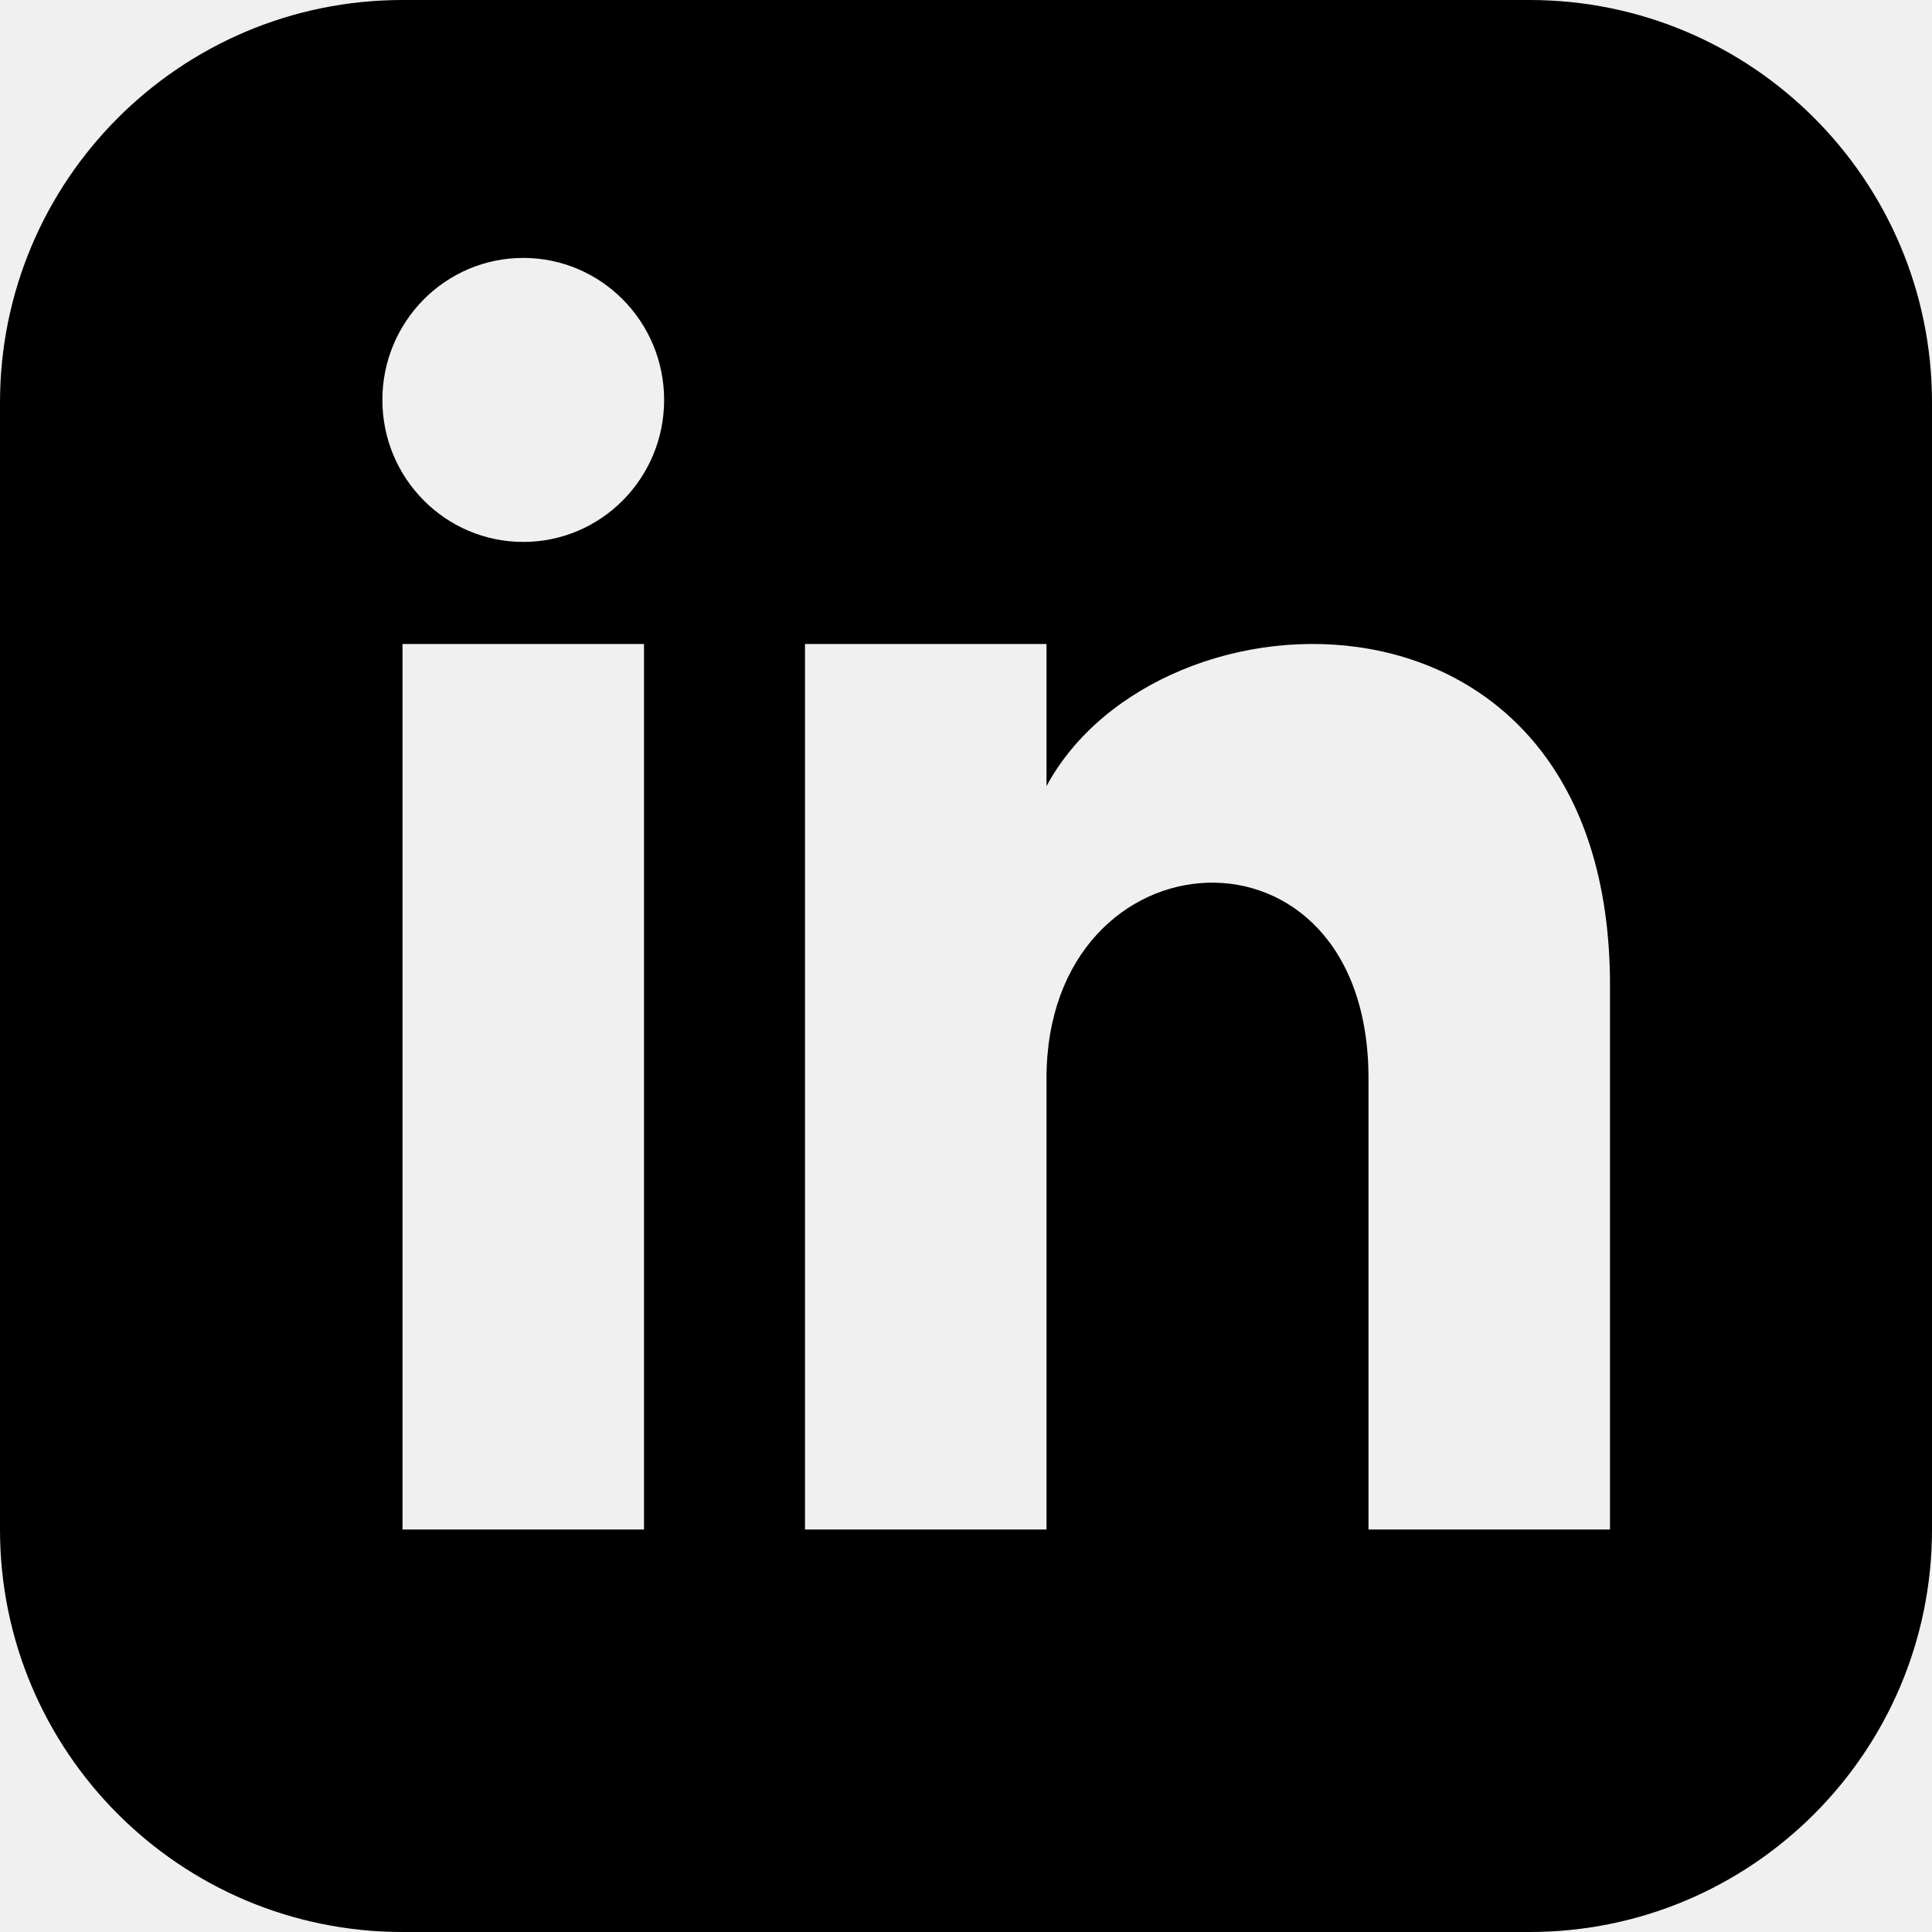
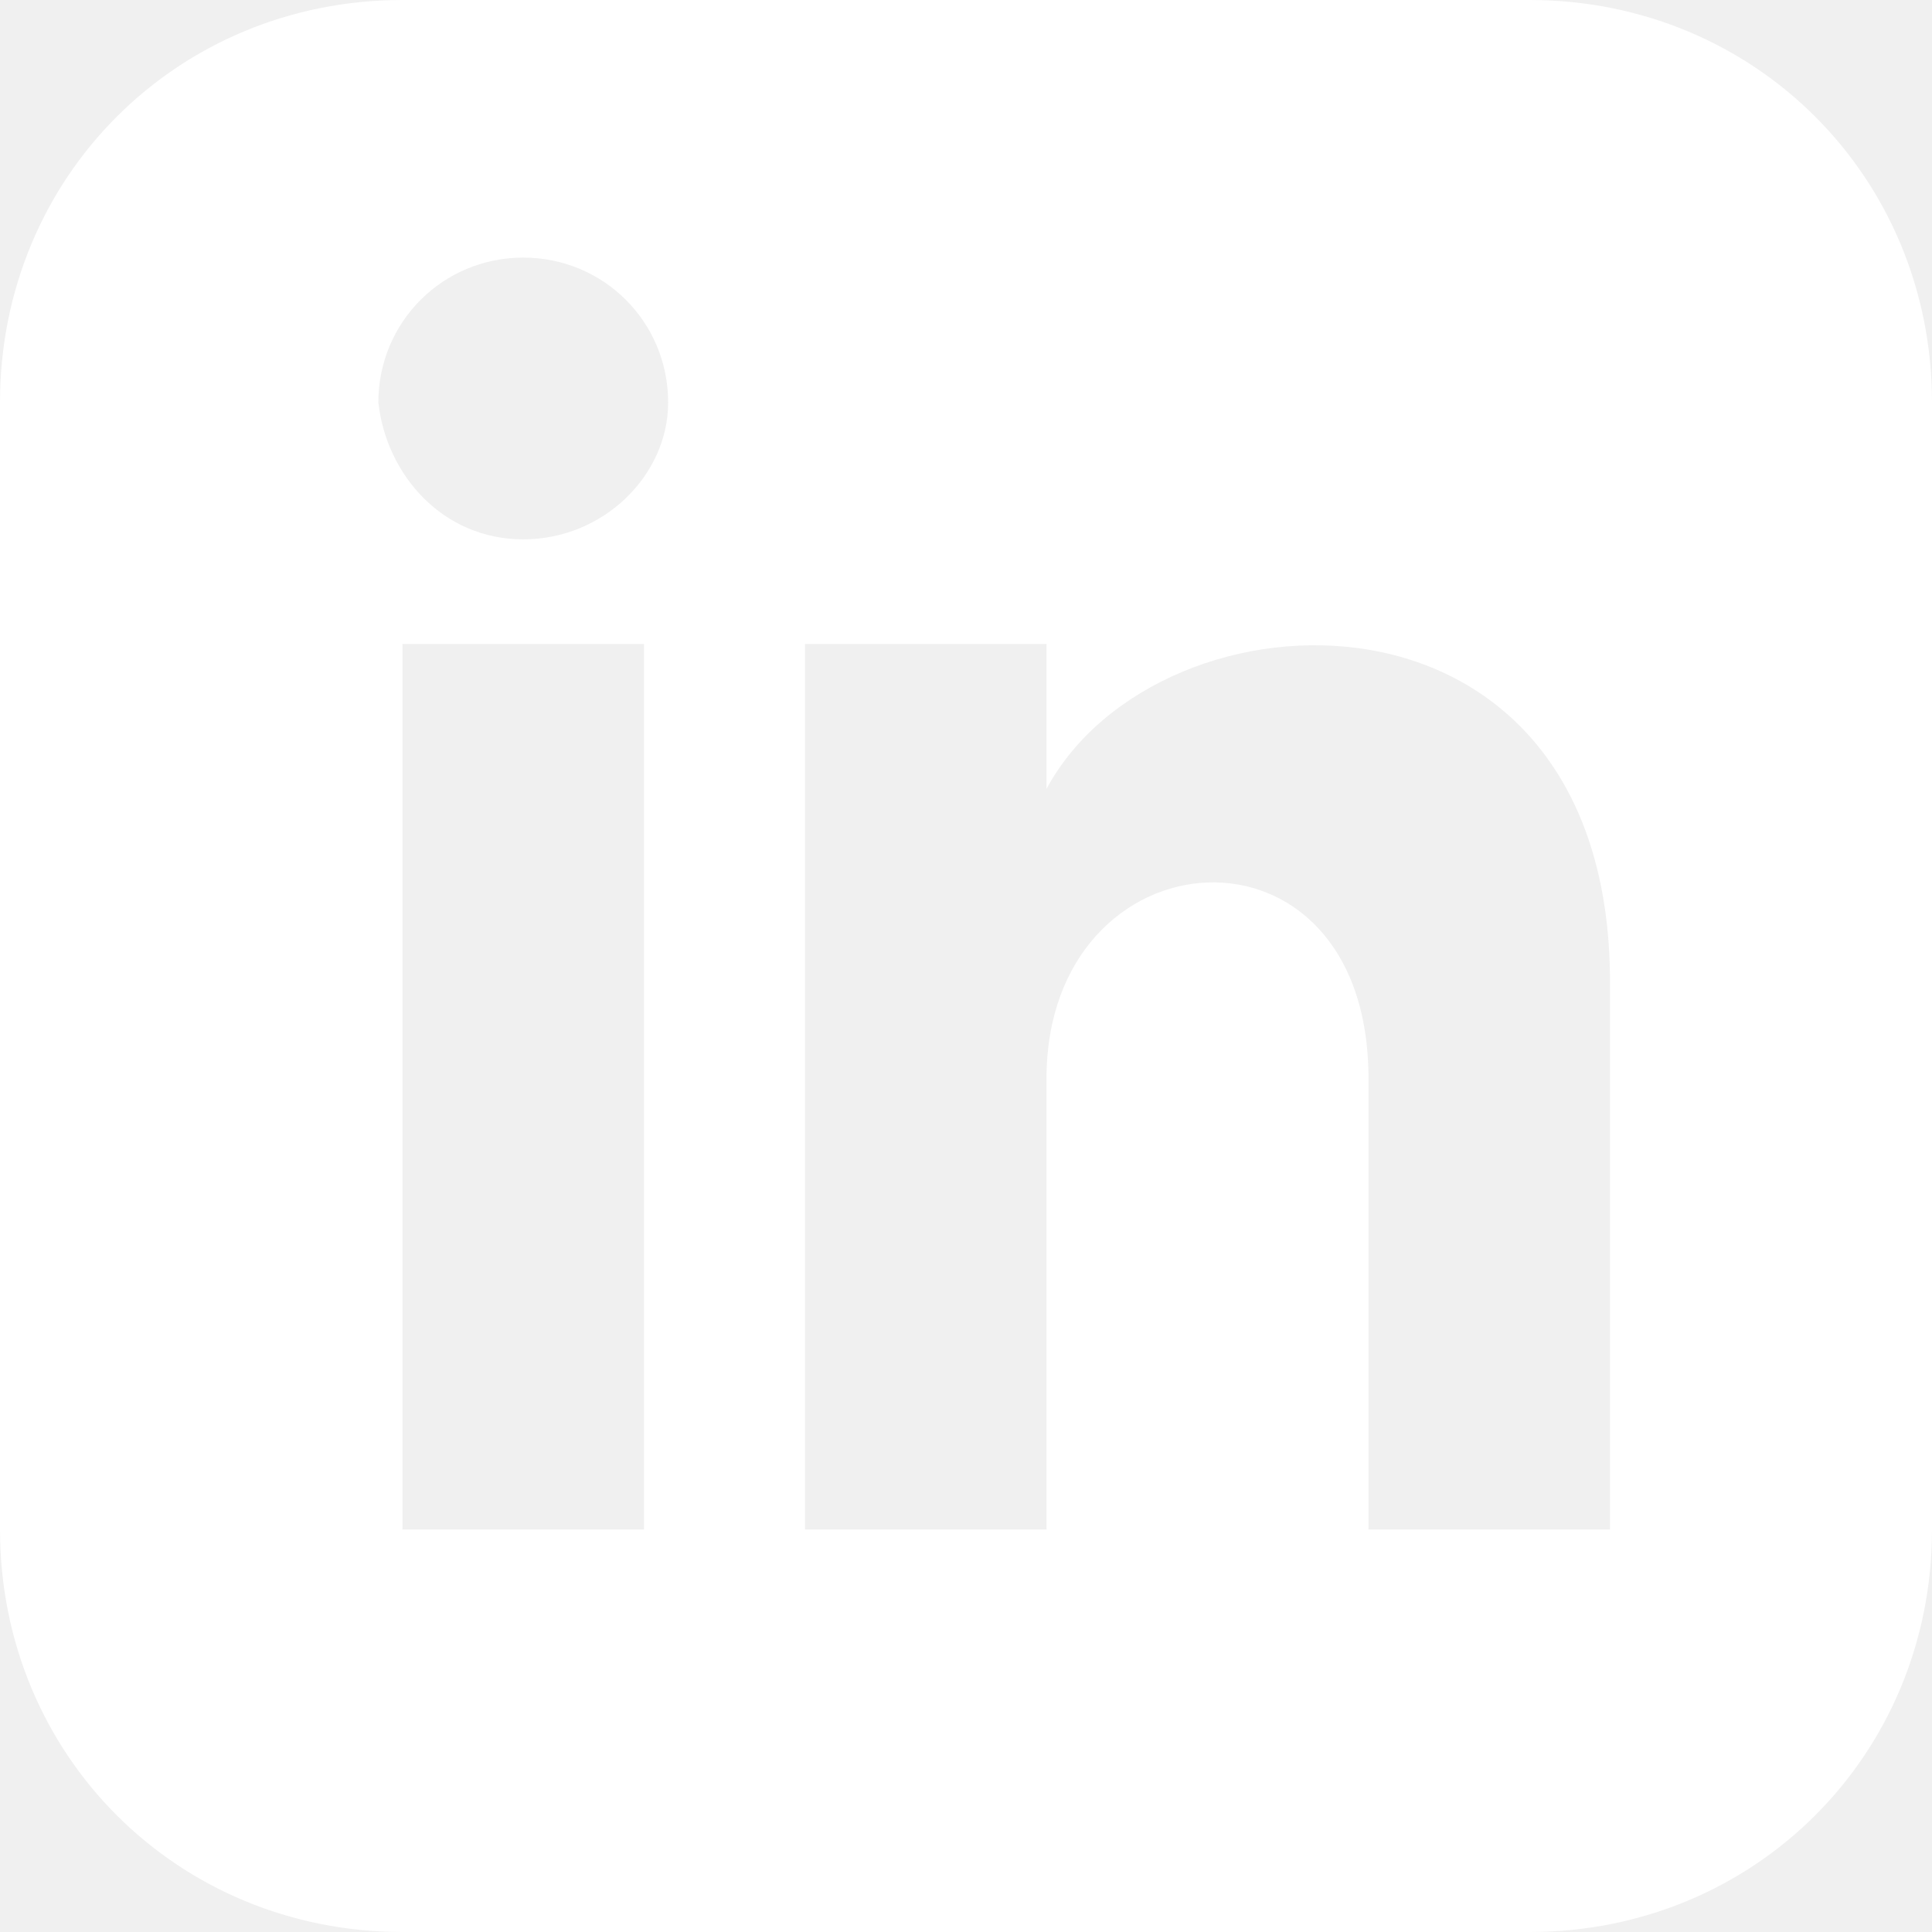
- <svg xmlns="http://www.w3.org/2000/svg" width="24" height="24" viewBox="0 0 24 24">
-   <path d="M19 0h-14c-2.761 0-5 2.239-5 5v14c0 2.761 2.239 5 5 5h14c2.762 0 5-2.239 5-5v-14c0-2.761-2.238-5-5-5zm-11 19h-3v-11h3v11zm-1.5-12.268c-.966 0-1.75-.79-1.75-1.764s.784-1.764 1.75-1.764 1.75.79 1.75 1.764-.783 1.764-1.75 1.764zm13.5 12.268h-3v-5.604c0-3.368-4-3.113-4 0v5.604h-3v-11h3v1.765c1.396-2.586 7-2.777 7 2.476v6.759z" />
+ <svg xmlns="http://www.w3.org/2000/svg" version="1.2" viewBox="0 0 24 24" width="24" height="24">
+   <style>
+ 		.s0 { fill: #ffffff } 
+ 	</style>
+   <path fill-rule="evenodd" class="s0" d="m24 5v14c0 2.8-2.2 5-5 5h-14c-2.8 0-5-2.2-5-5v-14c0-2.8 2.2-5 5-5h14c2.8 0 5 2.2 5 5zm-16 3h-3v11h3zm0.3-3c0-1-0.8-1.8-1.8-1.8-1 0-1.8 0.8-1.8 1.8 0.1 0.9 0.8 1.7 1.8 1.7 1 0 1.8-0.8 1.8-1.7zm11.7 7.2c0-5.2-5.6-5-7-2.4v-1.8h-3v11h3v-5.6c0-3.1 4-3.4 4 0v5.6h3z" />
</svg>
